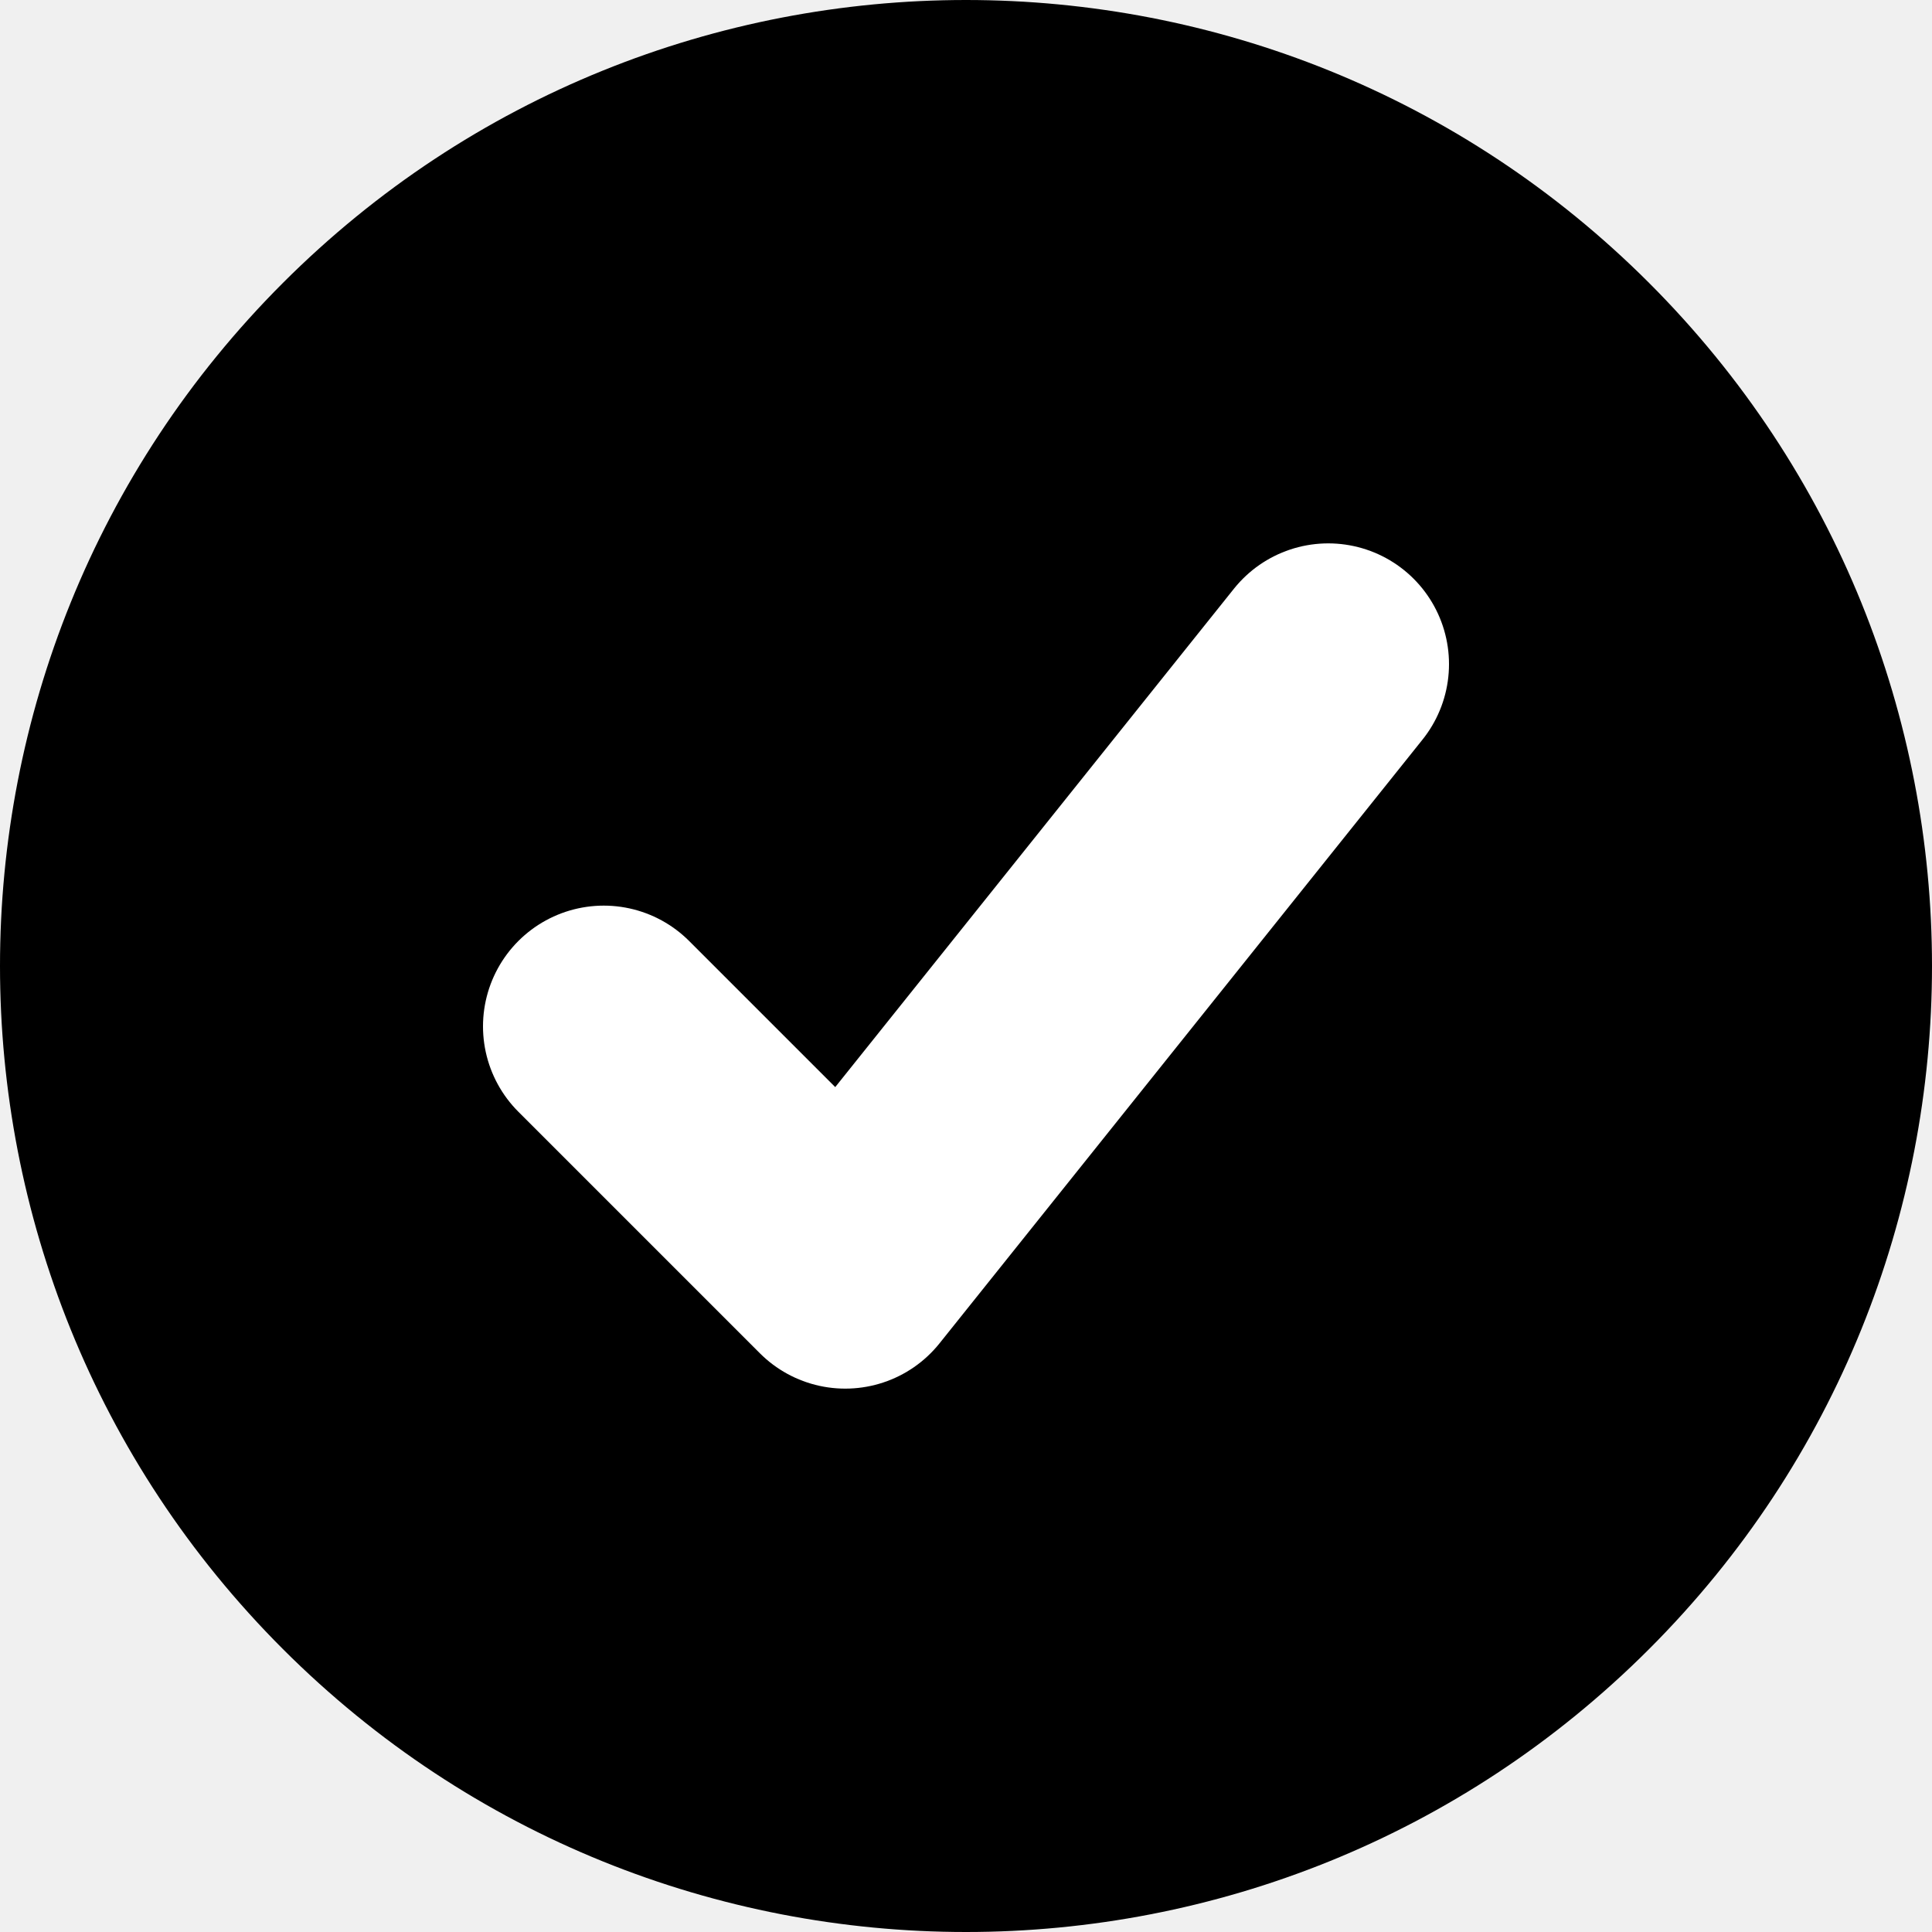
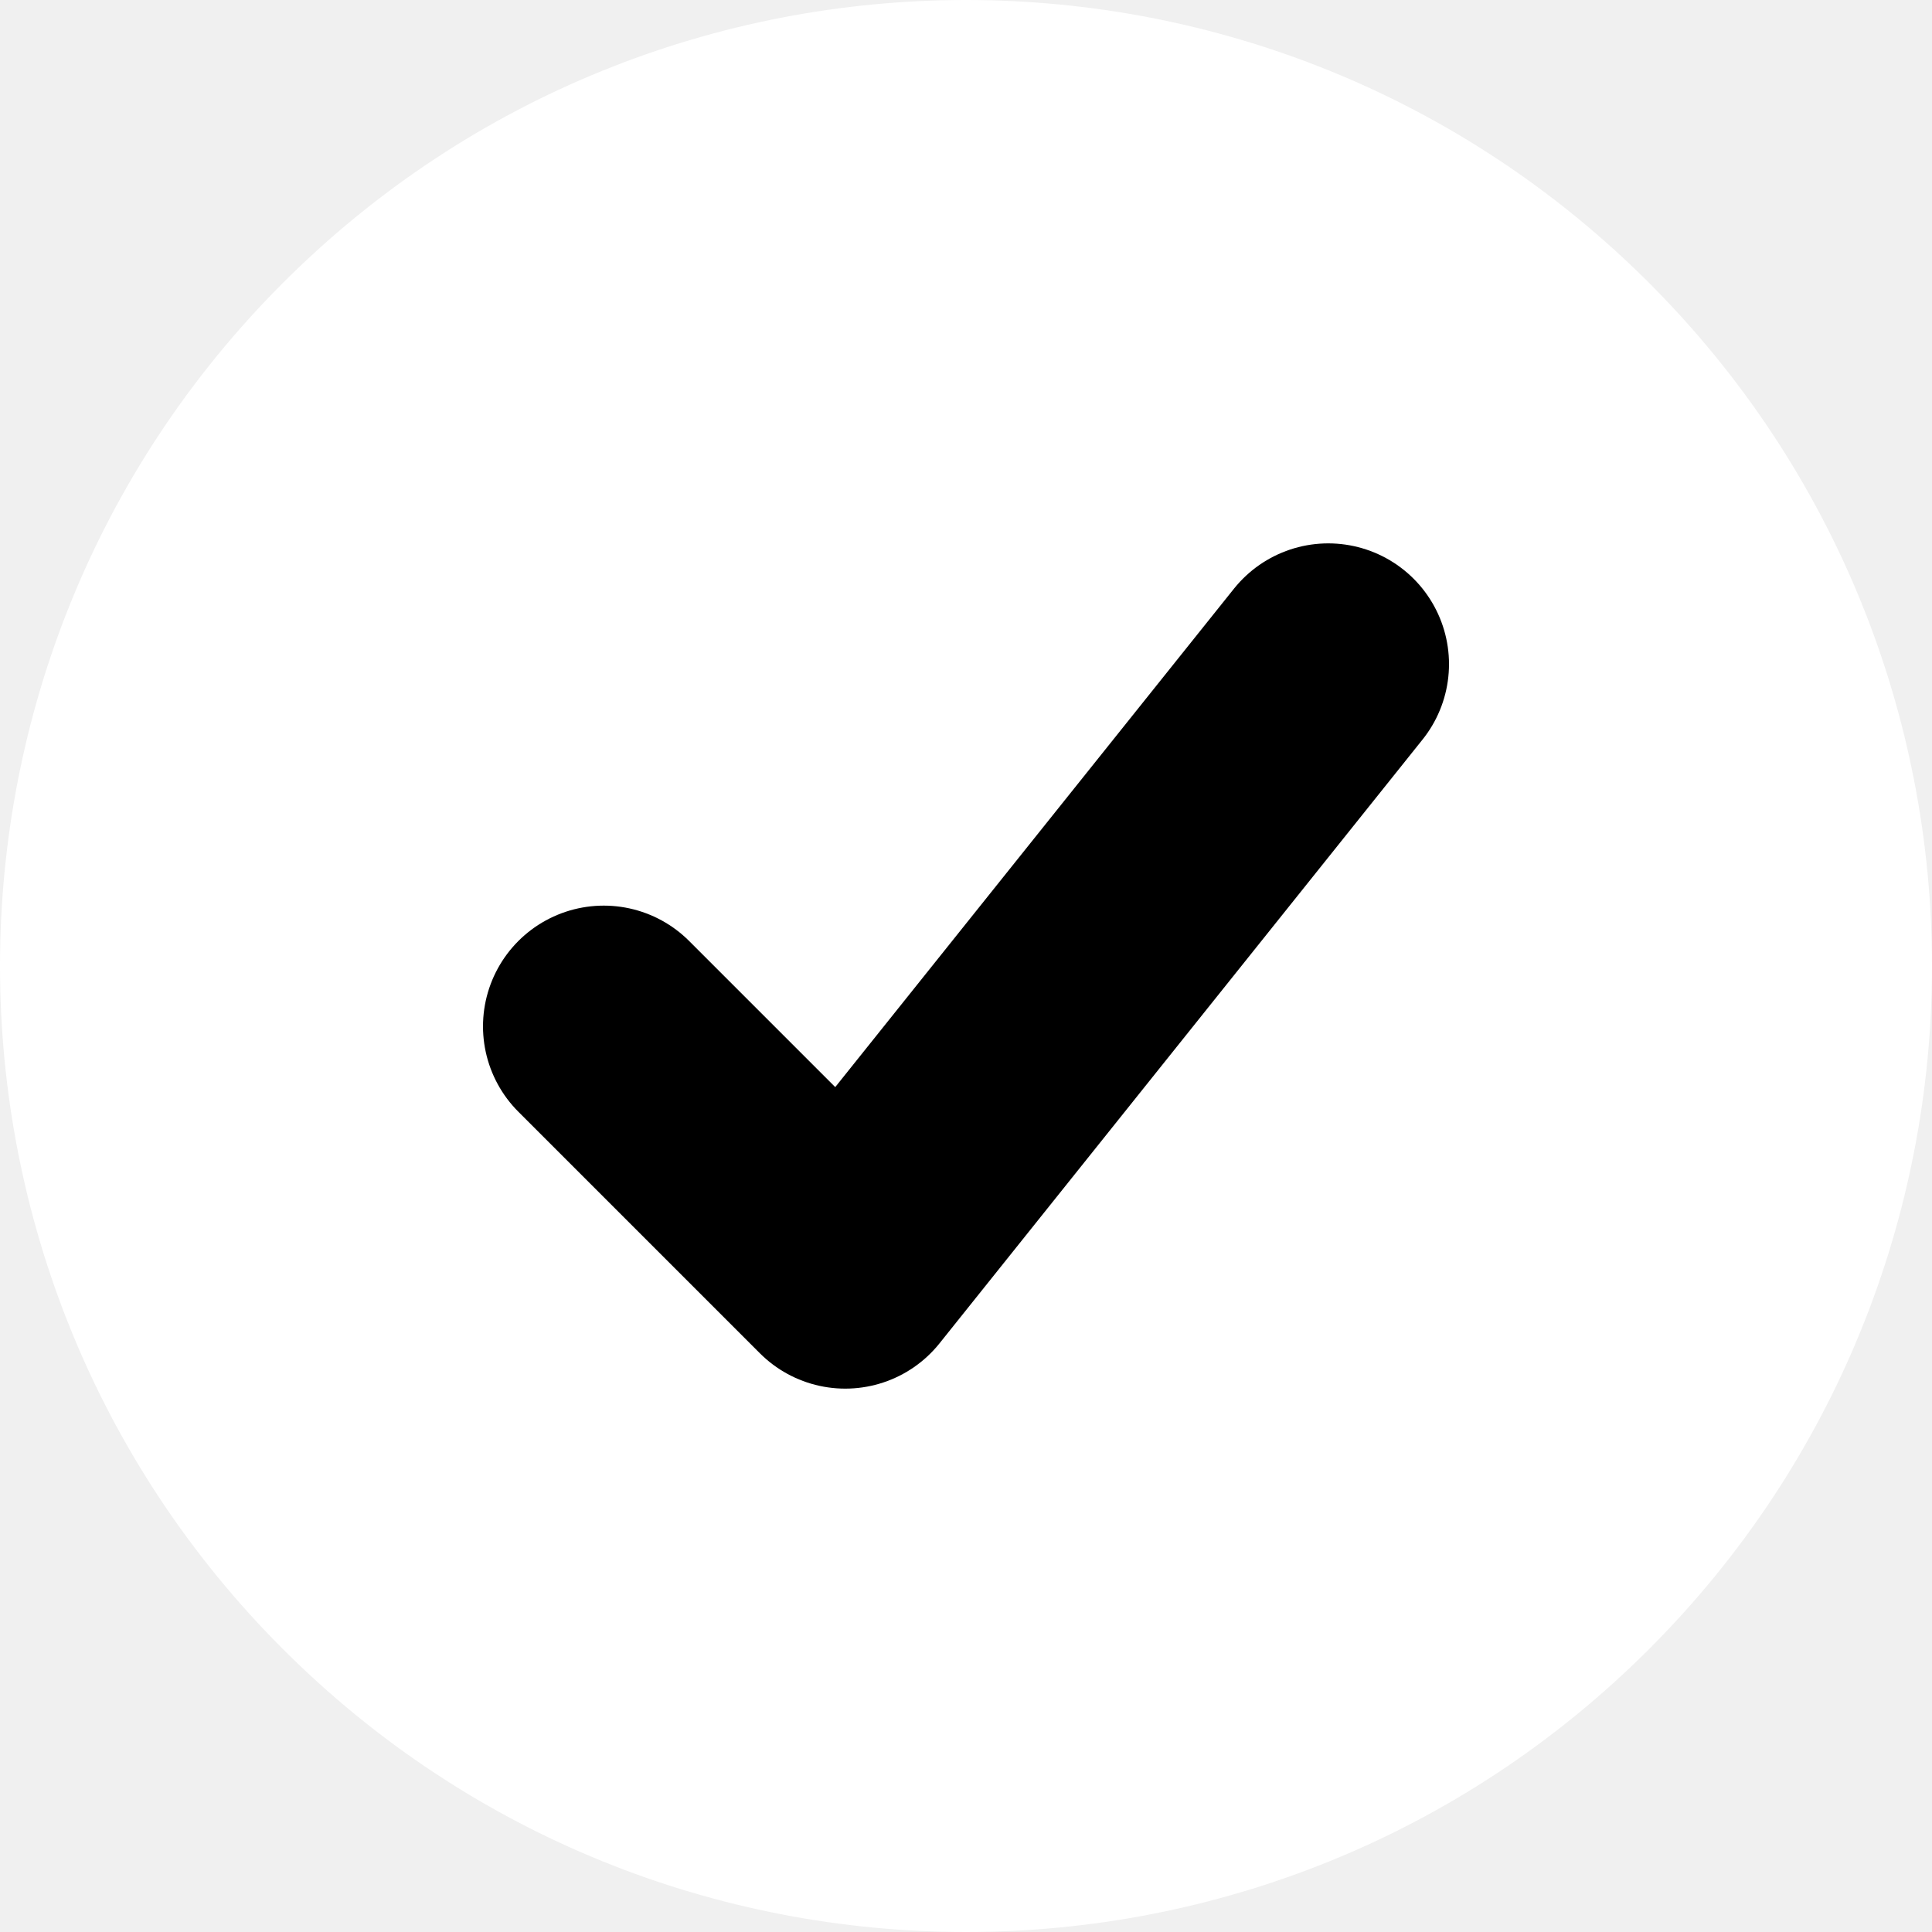
<svg xmlns="http://www.w3.org/2000/svg" viewBox="0 0 16 16" fill="none">
-   <path d="M13.657 13.657C10.533 16.781 5.467 16.781 2.343 13.657C-0.781 10.533 -0.781 5.467 2.343 2.343C5.467 -0.781 10.533 -0.781 13.657 2.343C16.781 5.467 16.781 10.533 13.657 13.657Z" fill="currentColor" class="icon-dark" />
-   <path d="M5 8.5L7 10.5L11 5.5" stroke="white" class="icon-light" stroke-width="2" stroke-linecap="round" stroke-linejoin="round" />
+   <path d="M13.657 13.657C10.533 16.781 5.467 16.781 2.343 13.657C-0.781 10.533 -0.781 5.467 2.343 2.343C5.467 -0.781 10.533 -0.781 13.657 2.343C16.781 5.467 16.781 10.533 13.657 13.657Z" fill="white" class="icon-light" />
+   <path d="M5 8.5L7 10.5L11 5.5" stroke="currentColor" class="icon-dark" stroke-width="2" stroke-linecap="round" stroke-linejoin="round" />
</svg>
